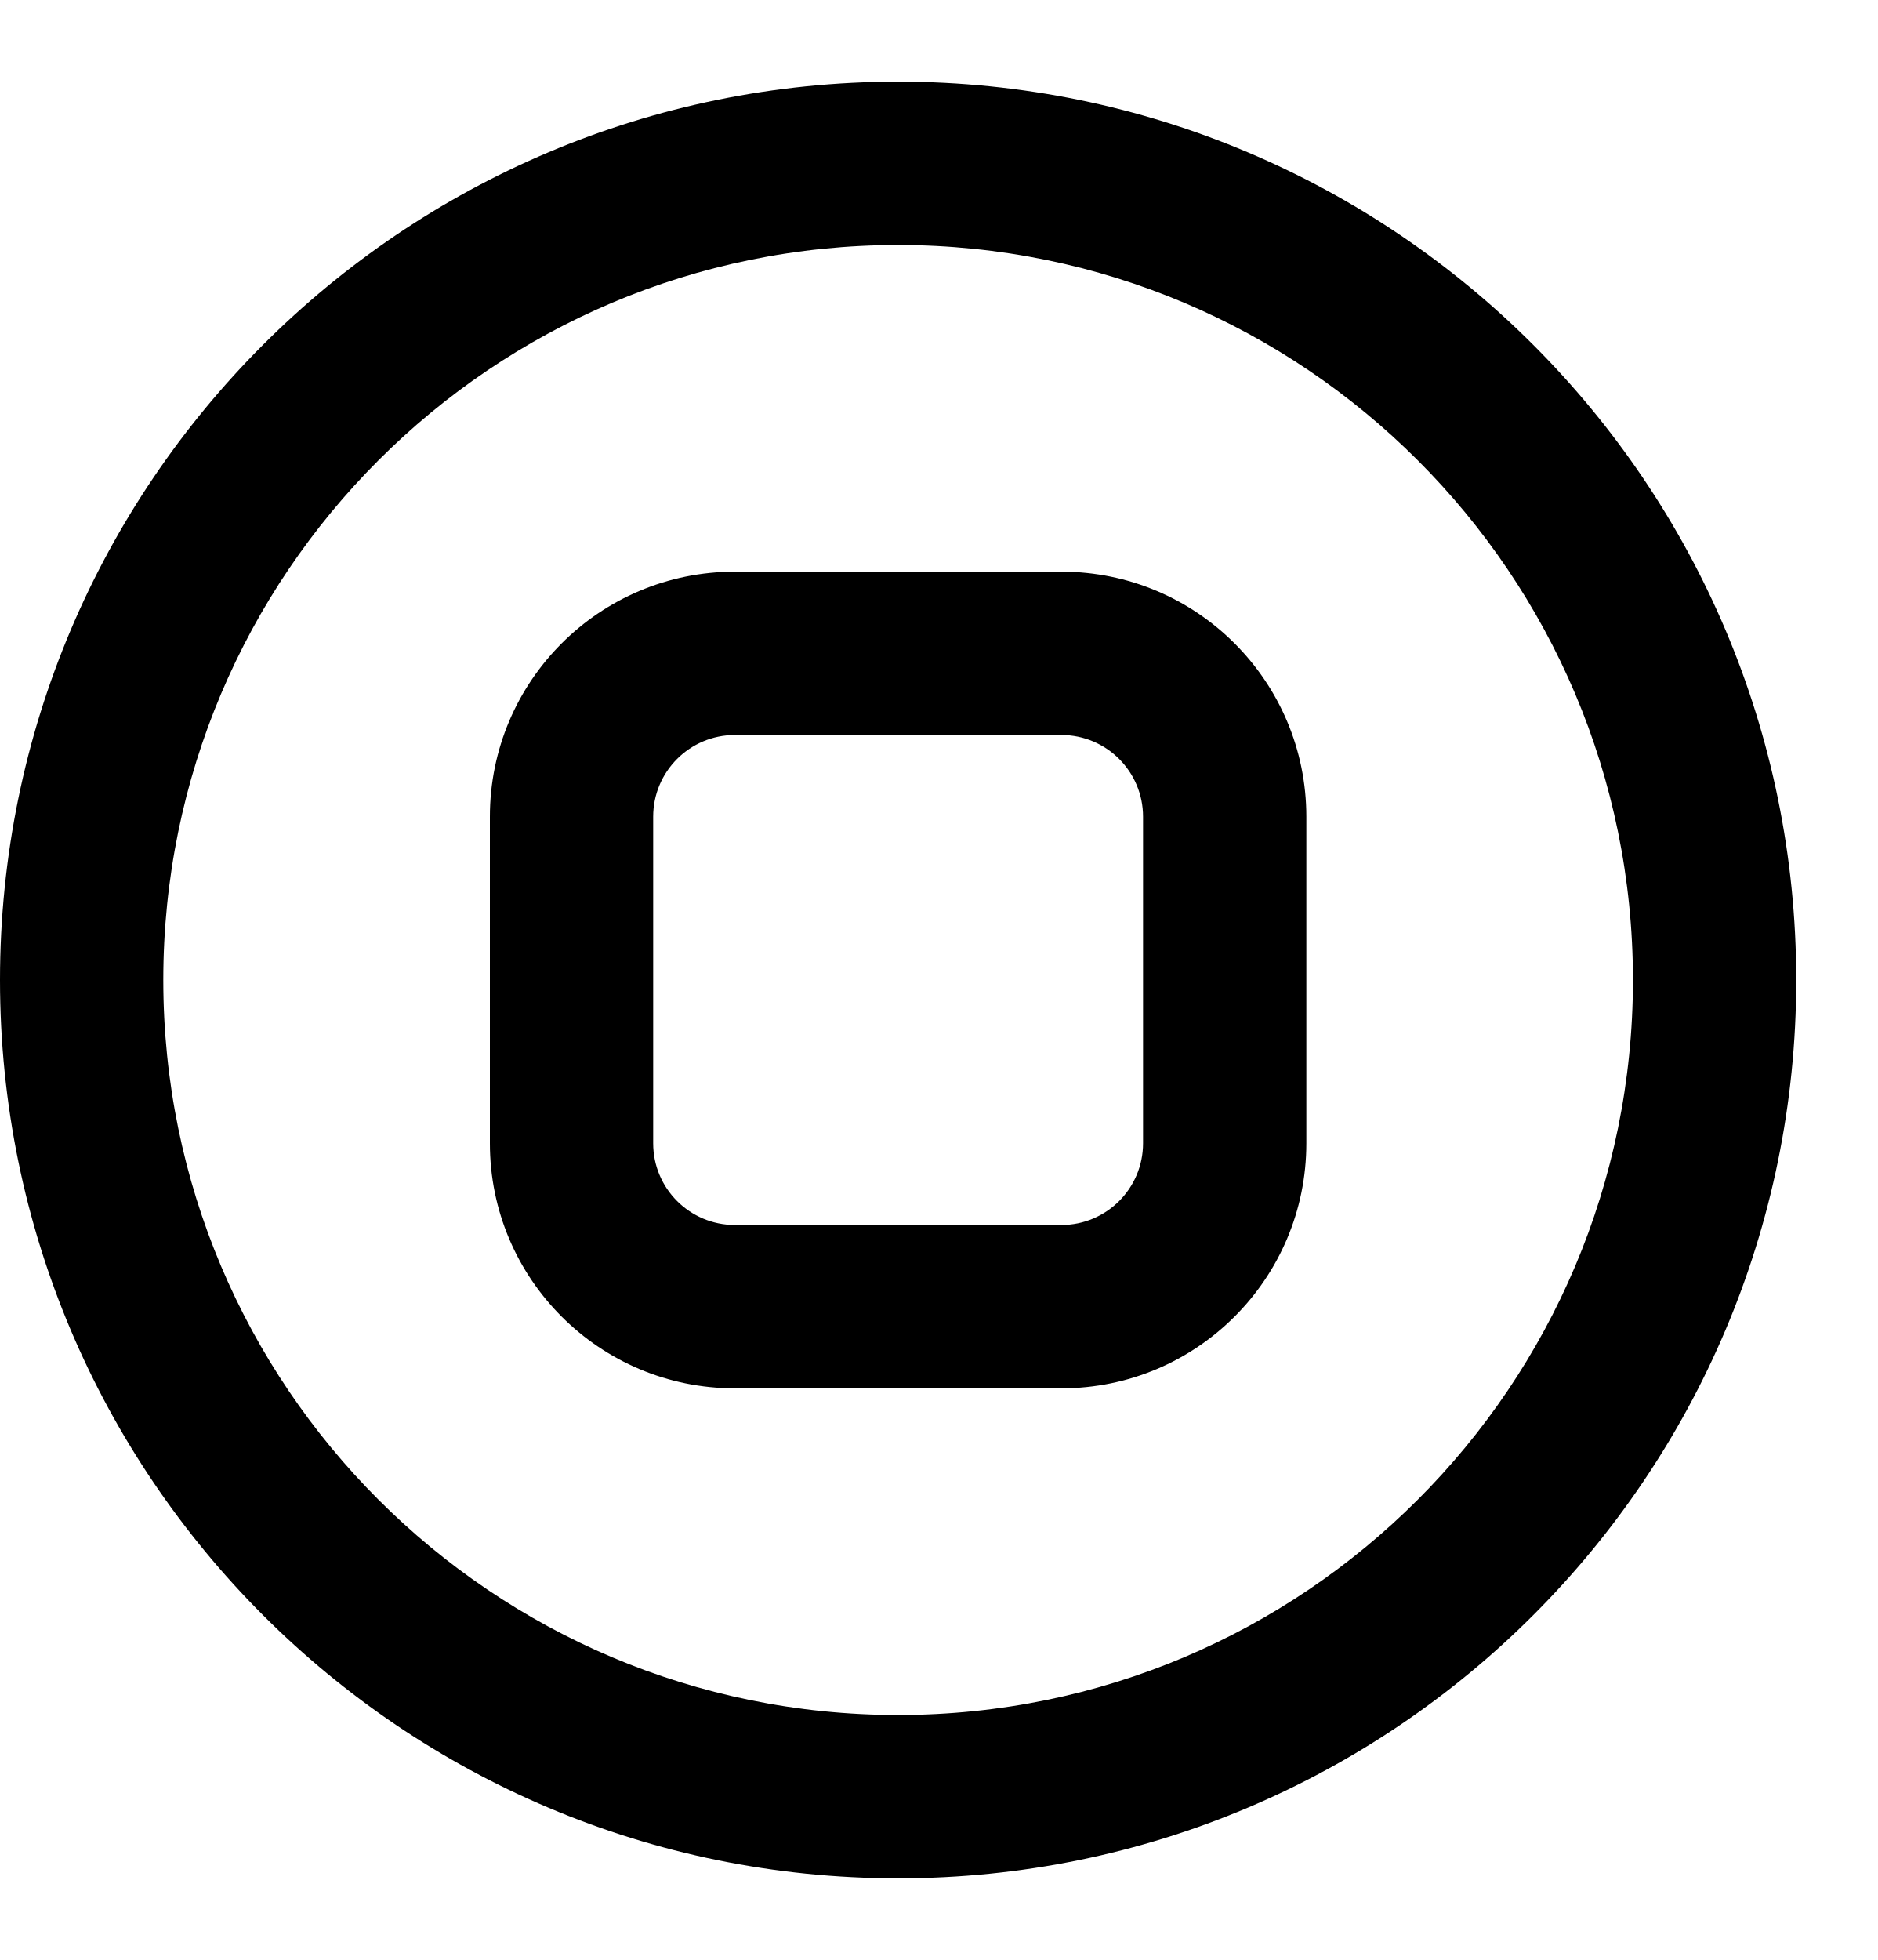
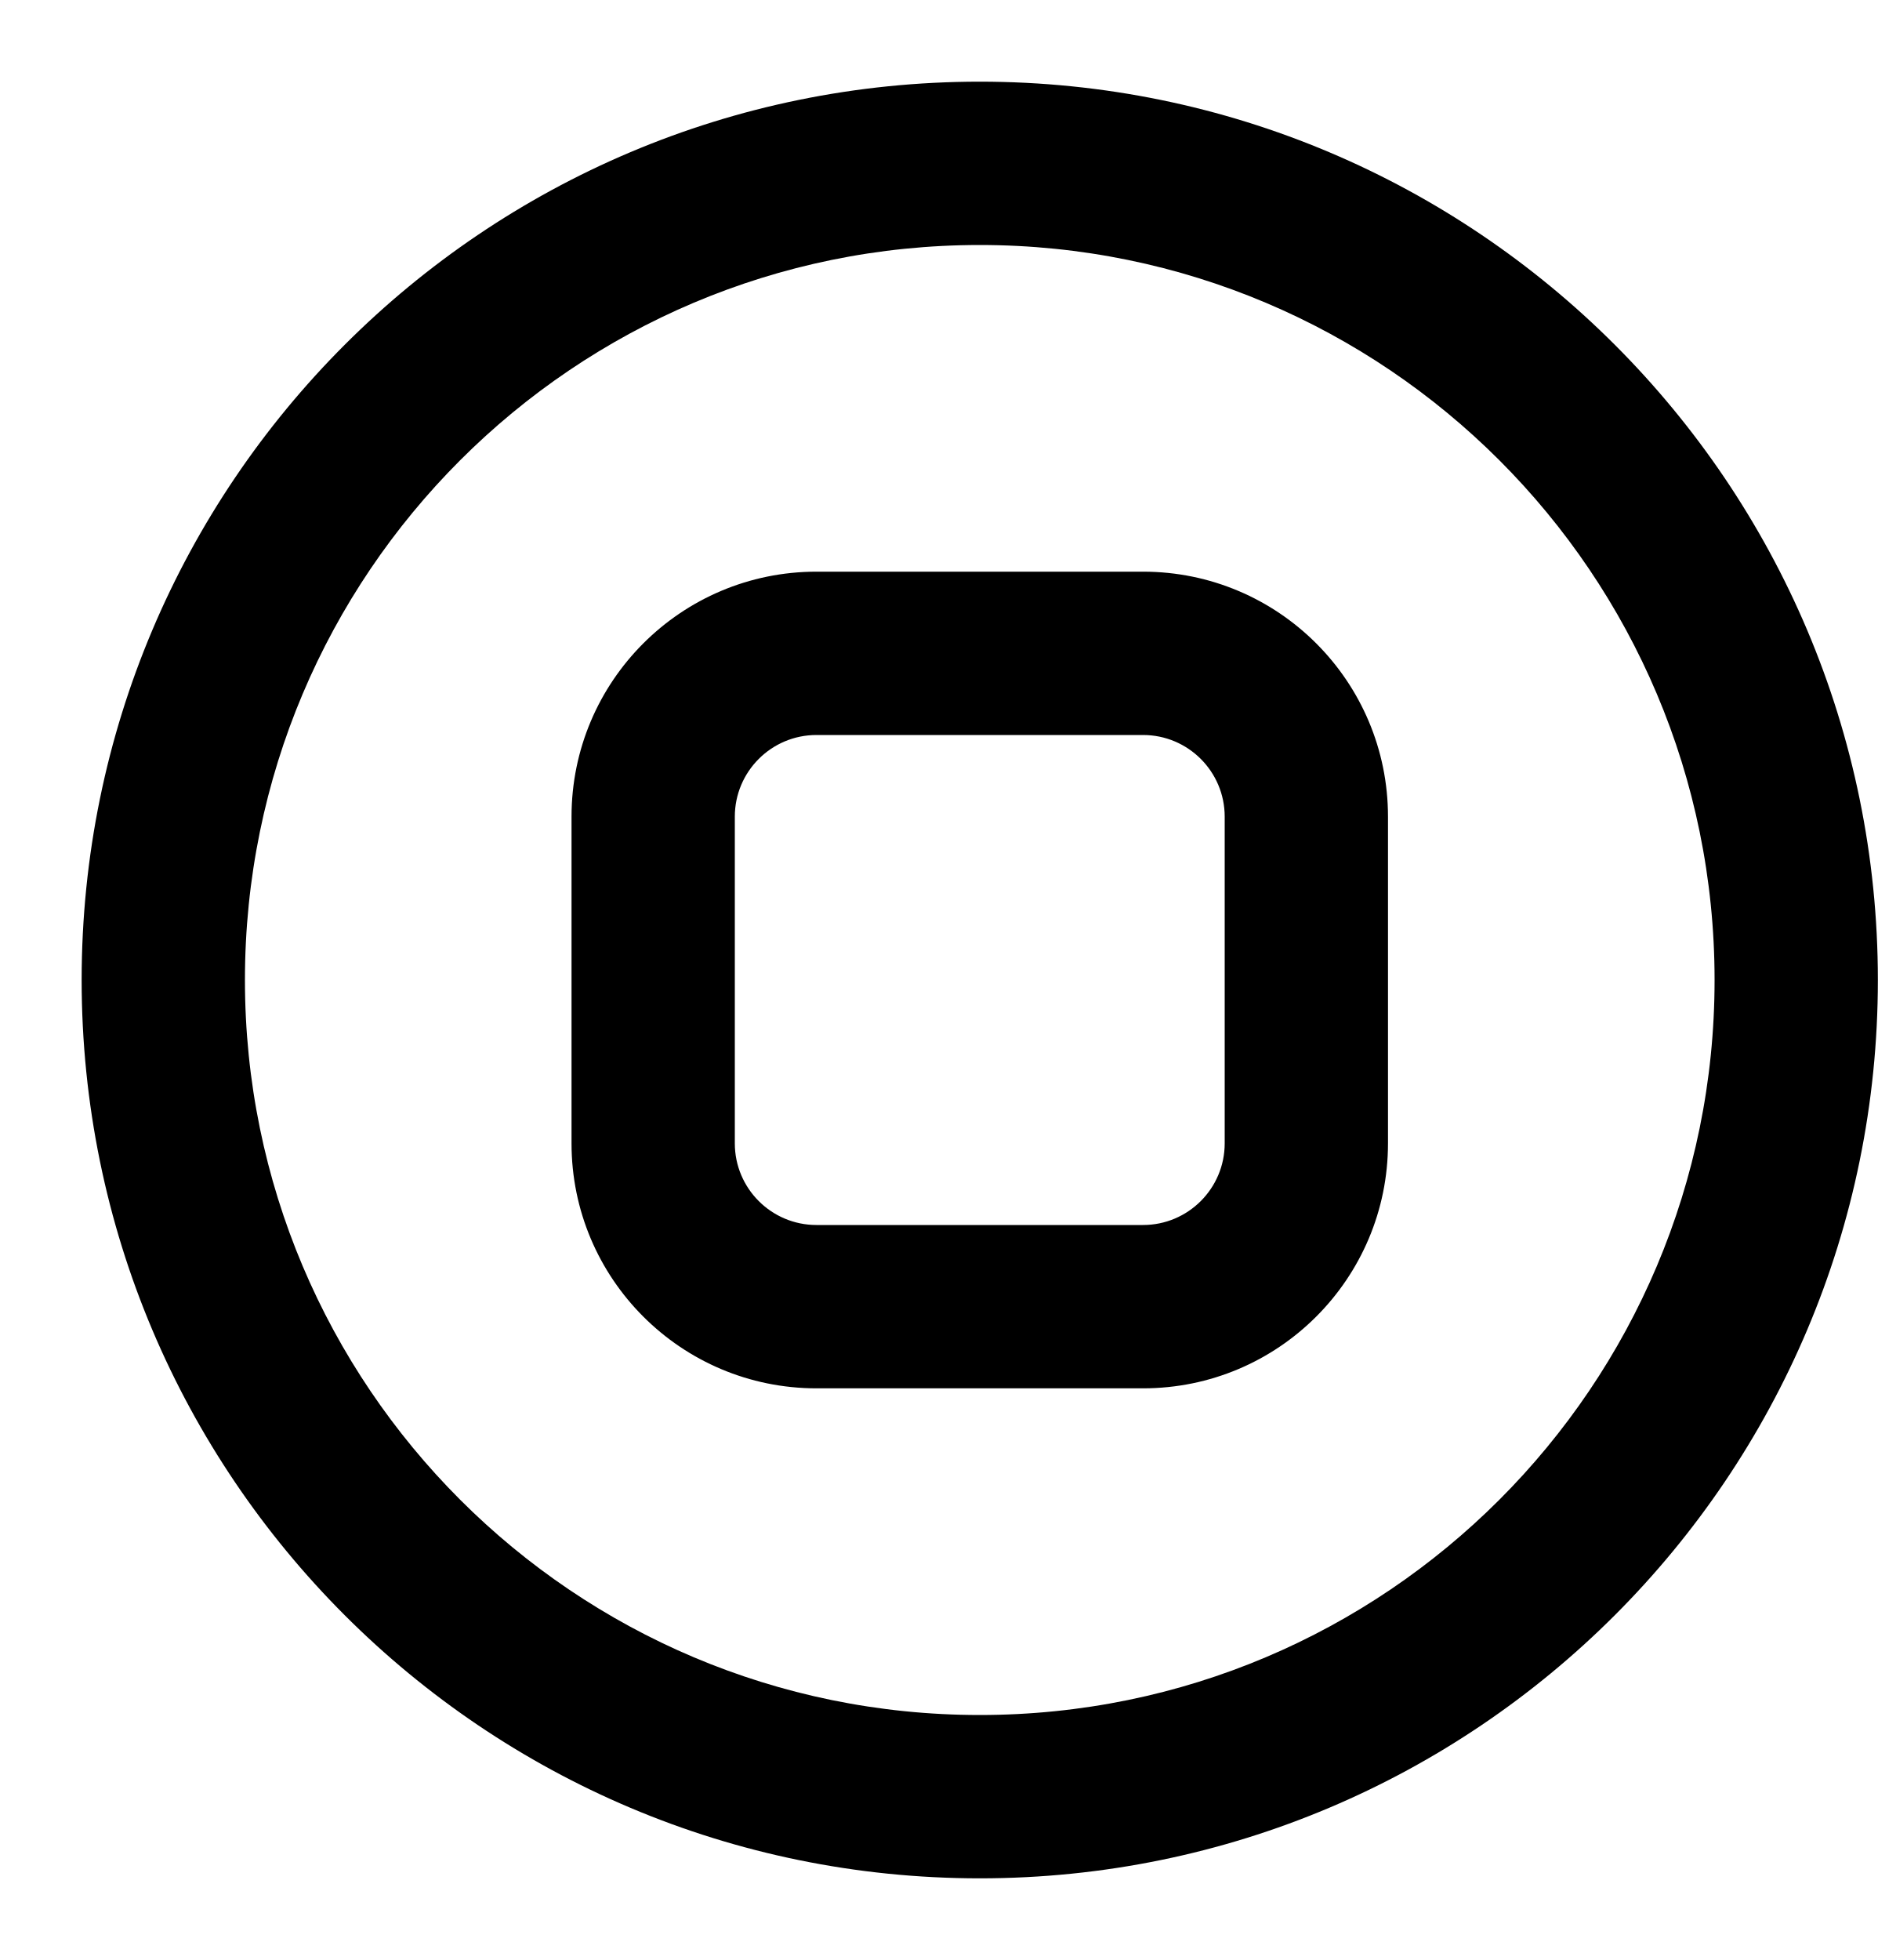
<svg xmlns="http://www.w3.org/2000/svg" width="23" height="24" viewBox="0 0 23 24" fill="none">
-   <path fill-rule="evenodd" clip-rule="evenodd" d="M2 12C2 7.029 6.029 3 11 3C15.971 3 20 7.029 20 12C20 16.971 15.971 21 11 21C6.029 21 2 16.971 2 12ZM11 1C4.925 1 0 5.925 0 12C0 18.075 4.925 23 11 23C17.075 23 22 18.075 22 12C22 5.925 17.075 1 11 1ZM9 7C7.343 7 6 8.343 6 10V14C6 15.657 7.343 17 9 17H13C14.657 17 16 15.657 16 14V10C16 8.343 14.657 7 13 7H9ZM8 10C8 9.448 8.448 9 9 9H13C13.552 9 14 9.448 14 10V14C14 14.552 13.552 15 13 15H9C8.448 15 8 14.552 8 14V10Z" fill="black" />
+   <path fill-rule="evenodd" clip-rule="evenodd" d="M3 12C3 7.029 7.029 3 12 3C16.971 3 21 7.029 21 12C21 16.971 16.971 21 12 21C7.029 21 3 16.971 3 12ZM12 1C5.925 1 1 5.925 1 12C1 18.075 5.925 23 12 23C18.075 23 23 18.075 23 12C23 5.925 18.075 1 12 1ZM10 7C8.343 7 7 8.343 7 10V14C7 15.657 8.343 17 10 17H14C15.657 17 17 15.657 17 14V10C17 8.343 15.657 7 14 7H10ZM9 10C9 9.448 9.448 9 10 9H14C14.552 9 15 9.448 15 10V14C15 14.552 14.552 15 14 15H10C9.448 15 9 14.552 9 14V10Z" fill="black" />
</svg>
